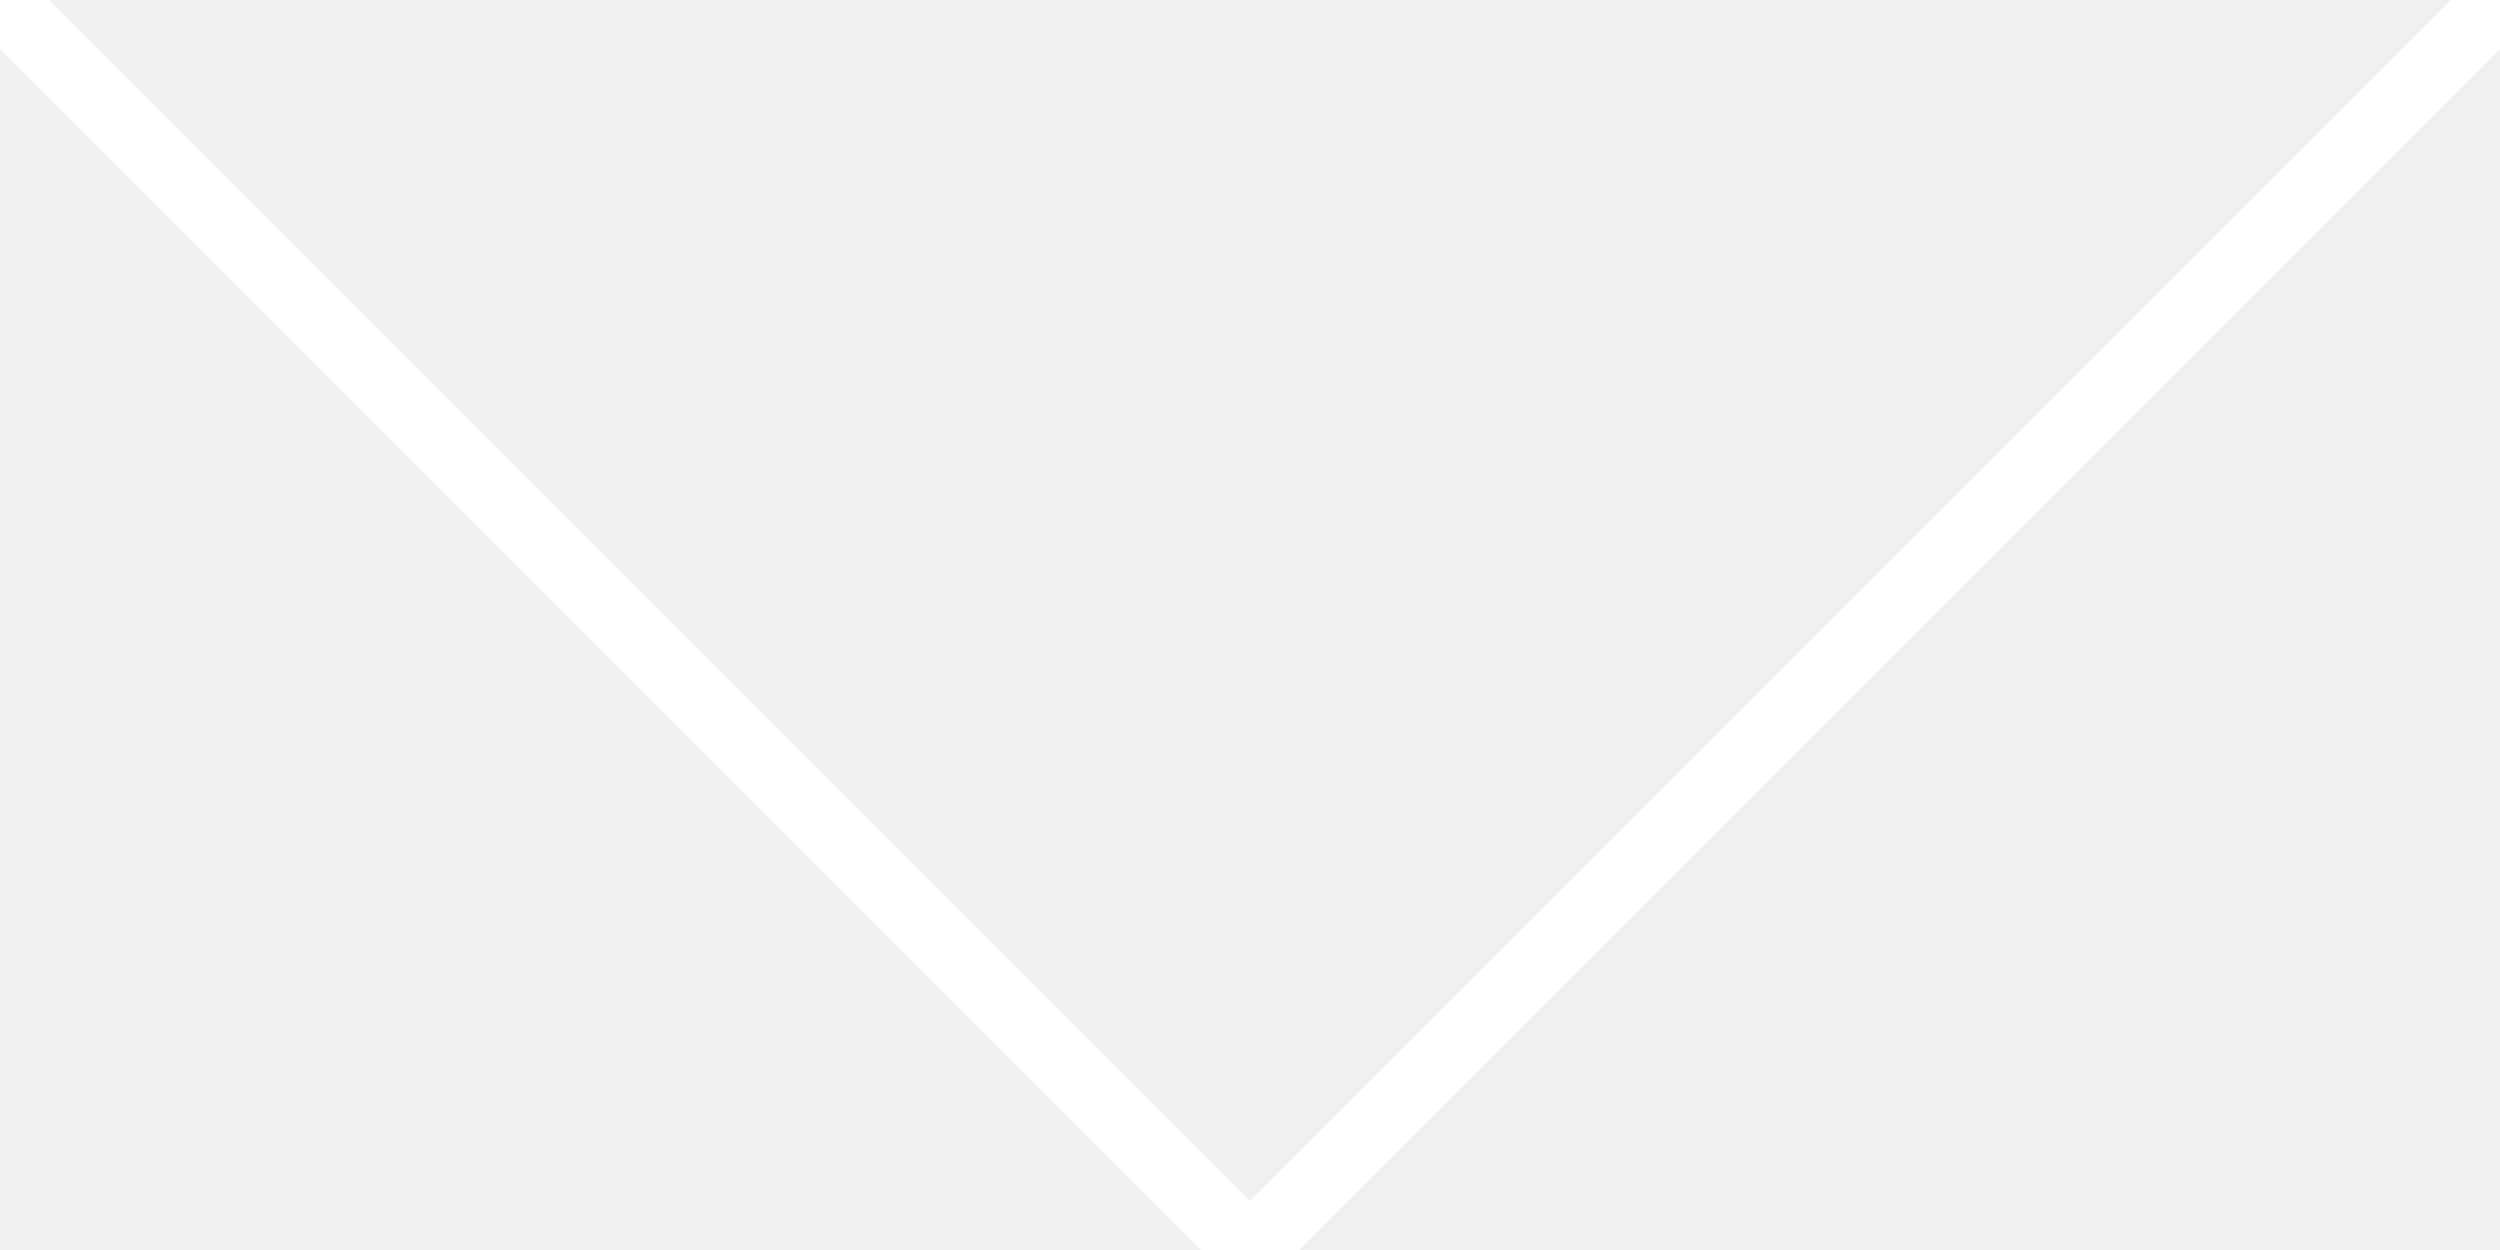
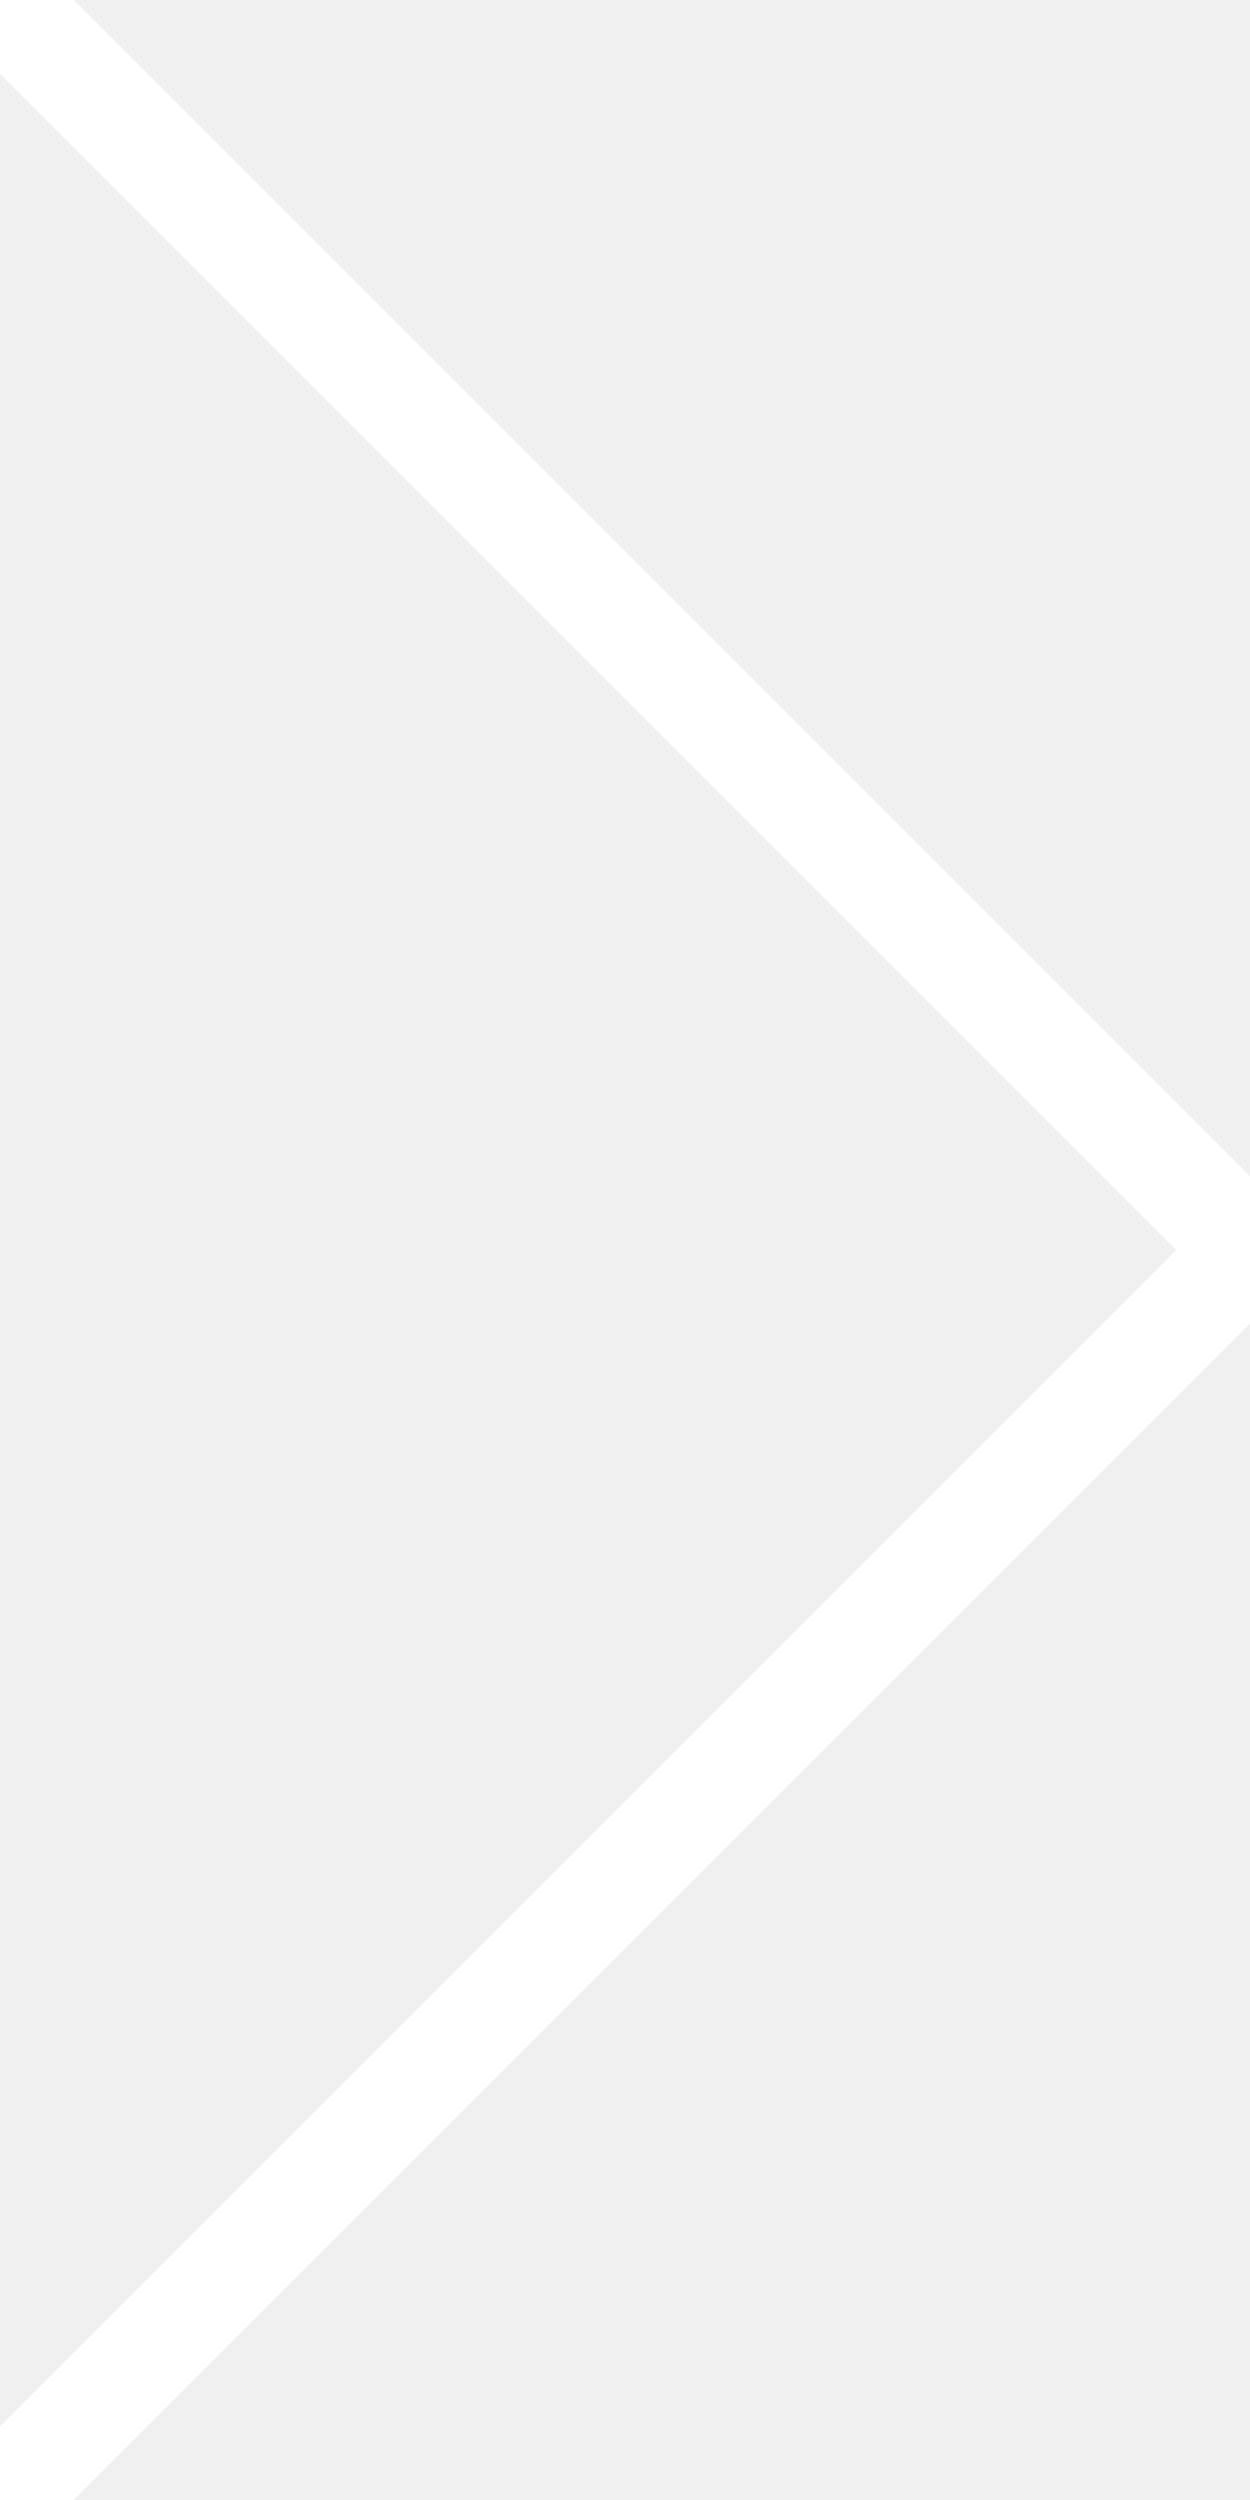
- <svg xmlns="http://www.w3.org/2000/svg" width="36px" height="18px" viewBox="0 0 36 18" zoomAndPan="disable" preserveAspectRatio="none">
-   <style type="text/css"> line { stroke: #fff; stroke-width: 1; } </style>
-   <line x1="0" y1="0" x2="18" y2="18" />
-   <line x1="36" y1="0" x2="18" y2="18" />
+ <svg xmlns="http://www.w3.org/2000/svg" width="18px" height="36px" viewBox="0 0 18 36" zoomAndPan="disable">
+   <line x1="0" y1="0" x2="18" y2="18" style="stroke:#ffffff;stroke-width:1.5" />
+   <line x1="0" y1="36" x2="18" y2="18" style="stroke:#ffffff;stroke-width:1.5" />
</svg>
